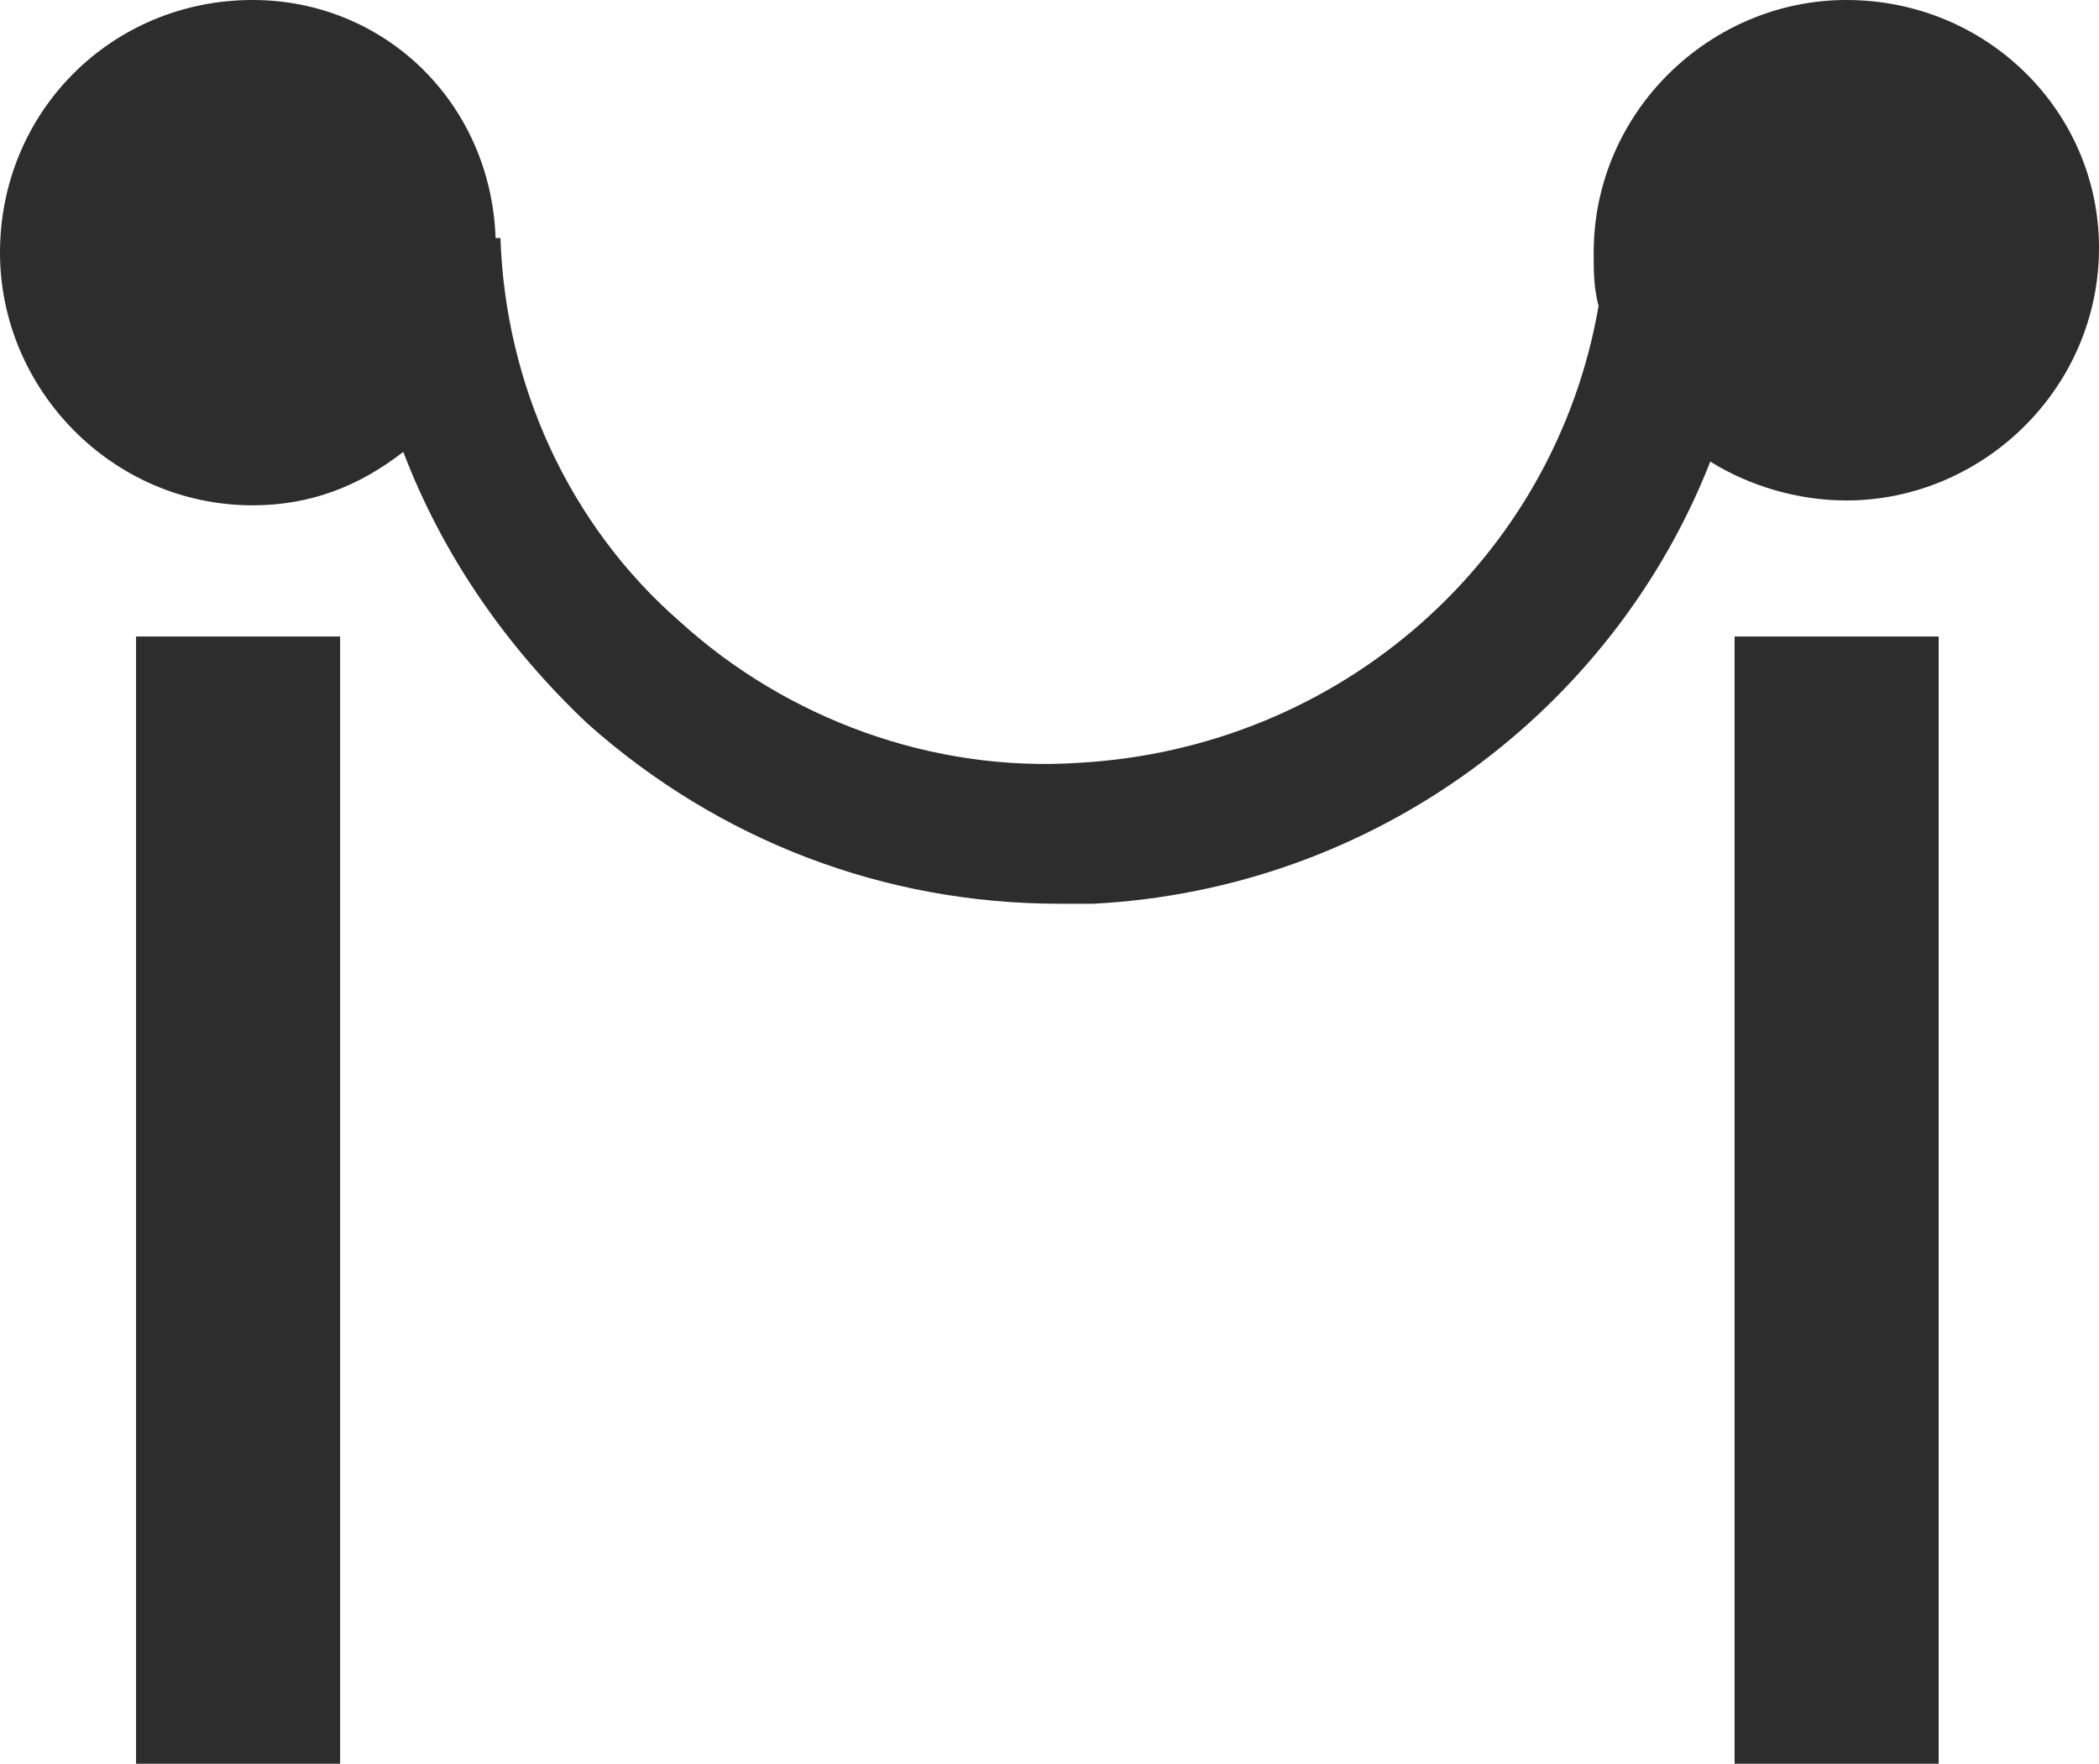
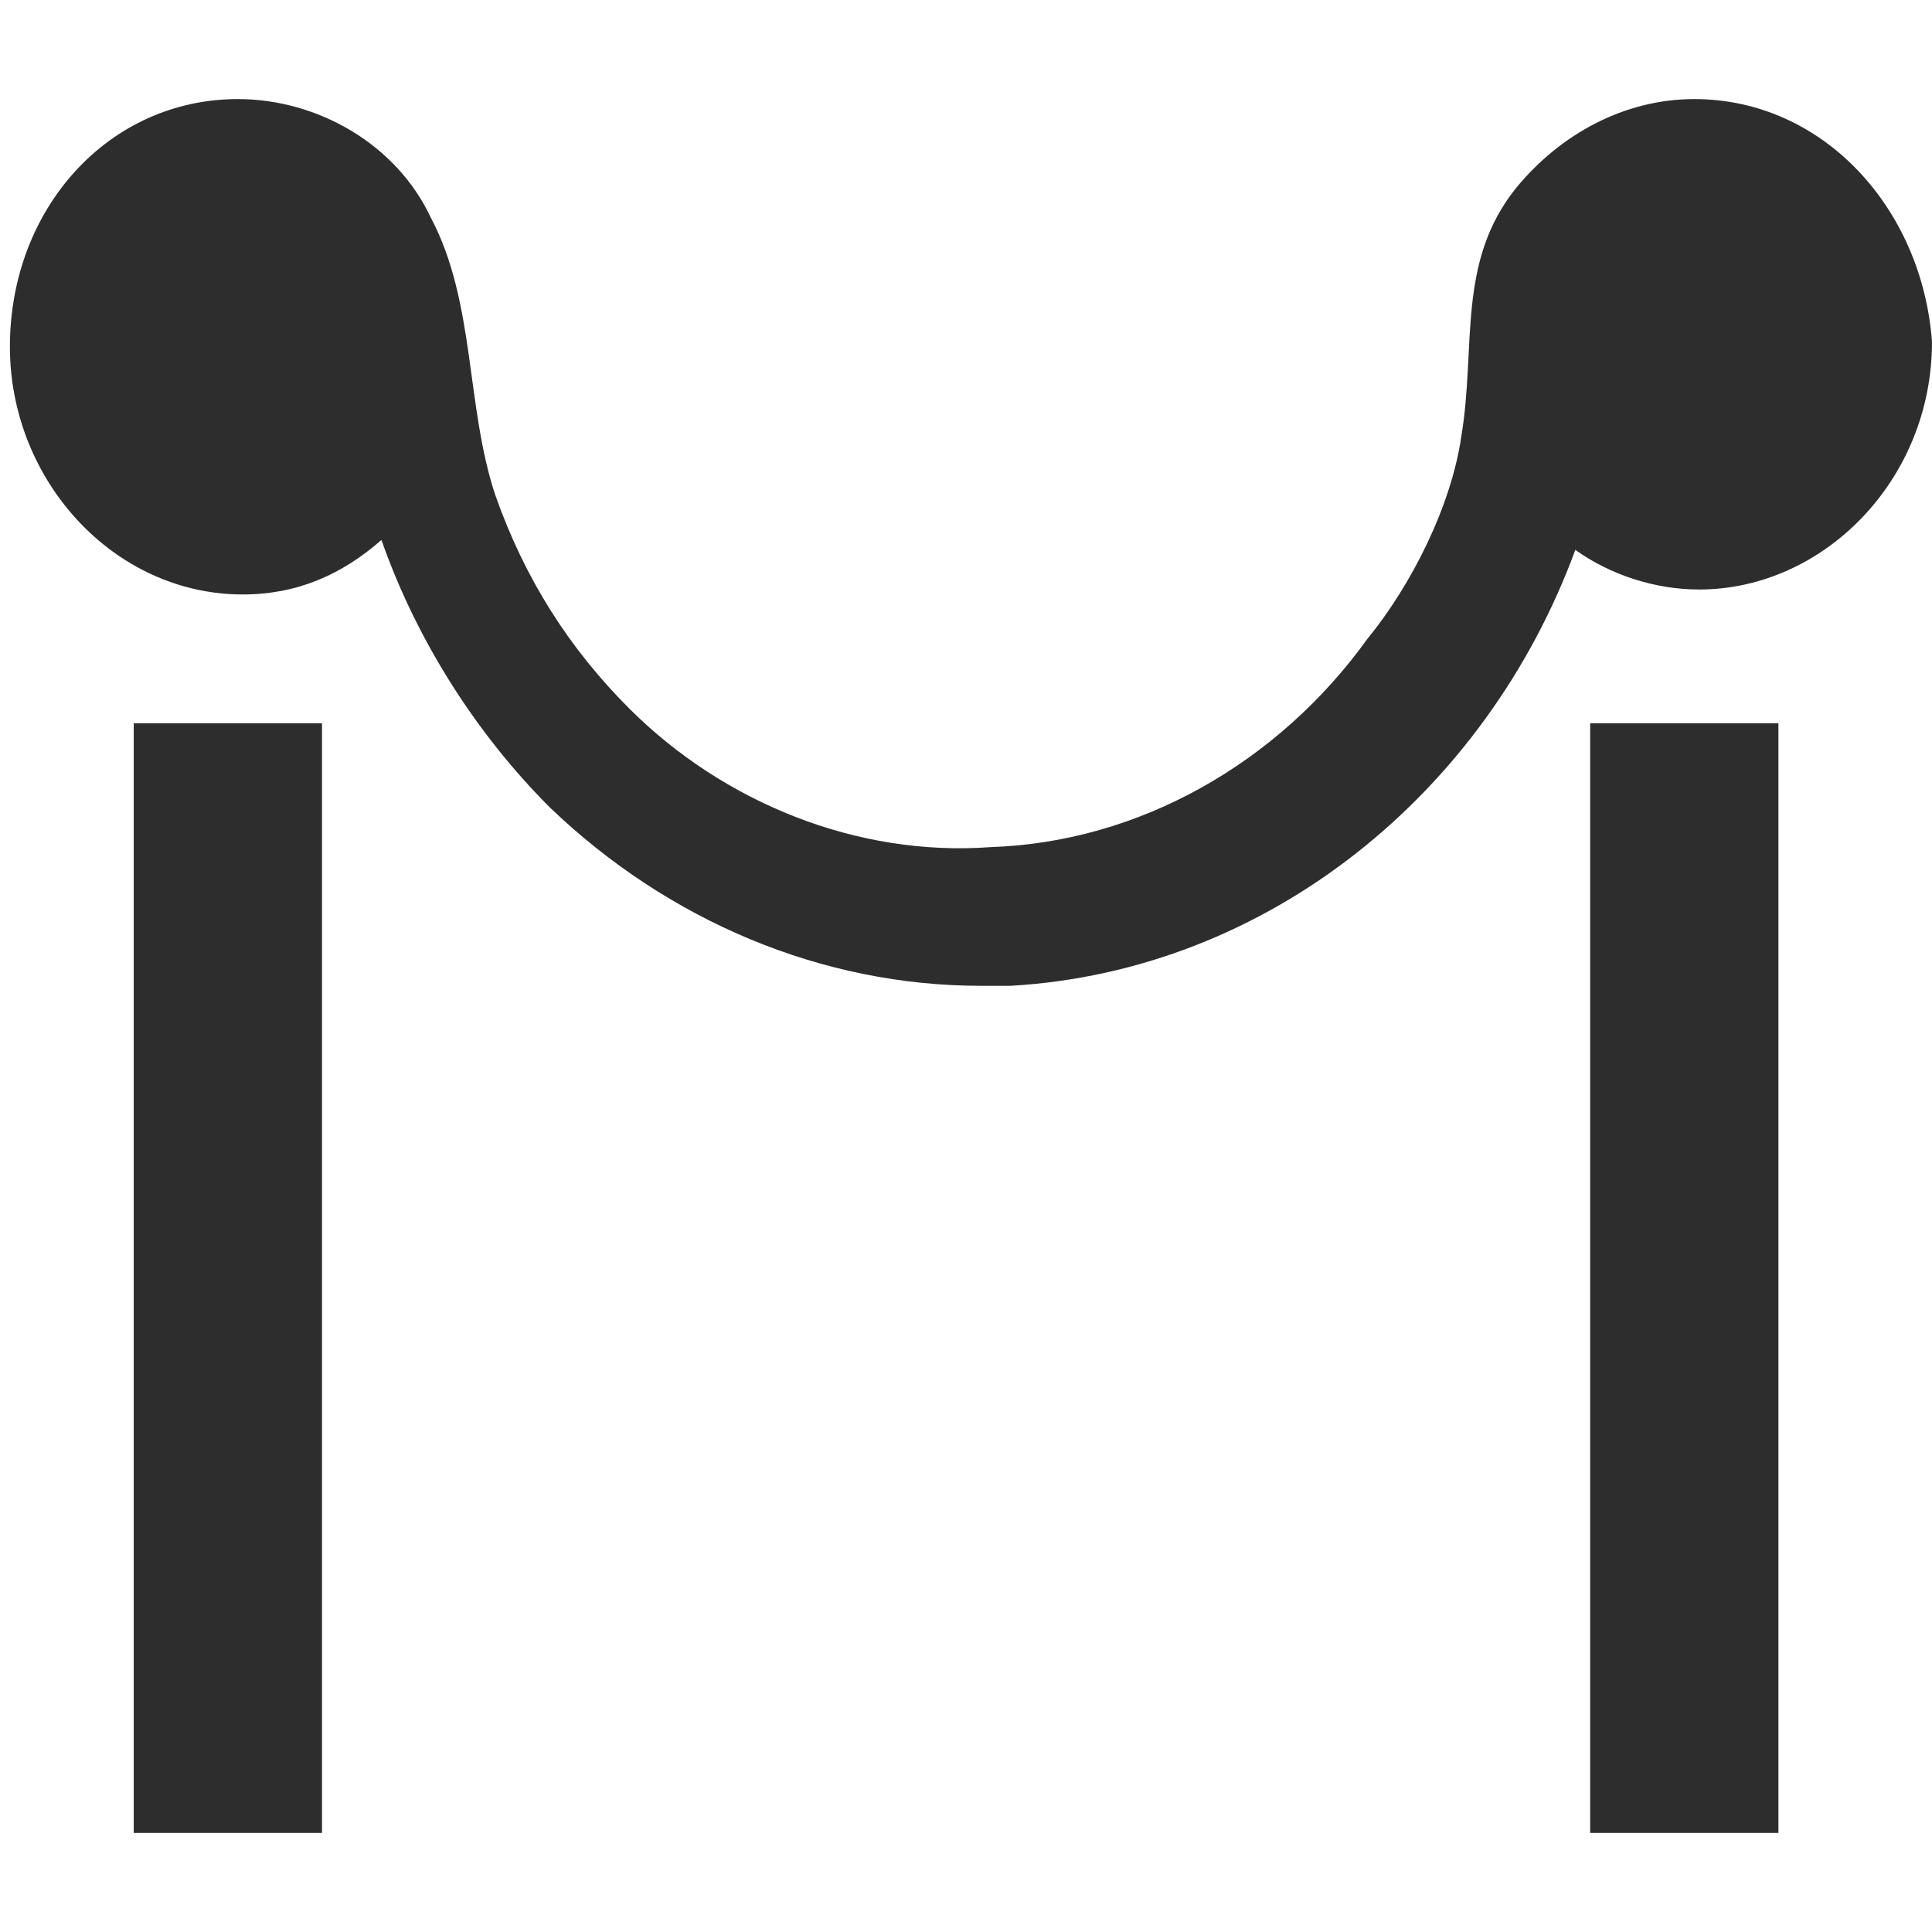
- <svg xmlns="http://www.w3.org/2000/svg" version="1.1" id="Layer_1" x="0px" y="0px" width="43.2px" height="36.3px" viewBox="0 0 43.2 36.3" style="enable-background:new 0 0 43.2 36.3;" xml:space="preserve">
+ <svg xmlns="http://www.w3.org/2000/svg" version="1.1" x="0px" y="0px" width="39px" height="39px" viewBox="0 0 39 39" style="enable-background:new 0 0 39 39;" xml:space="preserve">
  <style type="text/css">
	.st0{display:none;}
	.st1{display:inline;}
	.st2{fill:#2D2D2D;}
	.st3{display:inline;fill:#D81D4A;}
	.st4{fill:#D81D4A;}
	.st5{display:inline;fill:#2D2D2D;}
</style>
-   <g id="musical" class="st0">
-     <g class="st1">
-       <rect x="10.3" y="-0.7" class="st2" width="29.7" height="7.7" />
-       <path class="st2" d="M10.3,28.5c-0.8-0.4-1.6-0.7-2.6-0.7c-2.8,0-5.2,2.3-5.2,5.2c0,2.8,2.3,5.2,5.2,5.2c1.2,0,2.4-0.5,3.4-1.3    c1-0.9,1.5-2,1.7-3.3c0.1-0.7,0.1-1.6,0.1-2.3c0-0.9,0-1.8,0-2.7c0-2.4,0-4.7,0-7.1s0-4.7,0-7.1c0-1.4,0-2.9,0-4.3    c0-0.1,0-0.2,0-0.4h-2.6V28.5z" />
-       <path class="st2" d="M40,26.5c-0.1-1.5,0-3.1,0-4.6c0-2.3,0-4.7,0-7c0-1.6,0-3.2,0-4.9c0-0.1,0-0.2,0-0.3h-2.6v13.1    c-0.7-0.4-1.6-0.7-2.5-0.7c-2.8,0-5.2,2.3-5.2,5.2c0,2.8,2.3,5.2,5.2,5.2c1.5,0,3-0.7,4-1.9c0.9-1.1,1.2-2.5,1.1-3.9    C40,26.5,40,26.5,40,26.5z" />
-     </g>
-   </g>
-   <g id="musical-dla-dzieci" class="st0">
-     <rect x="10.3" y="-0.7" class="st3" width="29.7" height="7.7" />
-     <g class="st1">
-       <g>
-         <path class="st4" d="M24.2,45.5c-4.7,0-9-3.2-10.2-7.9l2.9-0.7c1,4,5.1,6.5,9.2,5.4c4-1,6.5-5.1,5.4-9.2l2.9-0.7     c1.4,5.6-2,11.4-7.6,12.8C25.9,45.4,25,45.5,24.2,45.5z" />
-       </g>
-     </g>
-     <g class="st1">
-       <g>
-         <path class="st4" d="M10.3,25c-0.8-0.4-1.6-0.7-2.6-0.7c-2.8,0-5.2,2.3-5.2,5.2s2.3,5.2,5.2,5.2c2.7,0,4.9-2.1,5.1-4.7h0.1V9.7     h-2.6V25z M7.7,31.4c-1.1,0-1.9-0.9-1.9-1.9c0-1.1,0.9-1.9,1.9-1.9c1.1,0,1.9,0.9,1.9,1.9C9.6,30.6,8.8,31.4,7.7,31.4z" />
-         <path class="st4" d="M40,23V9.6h-2.6v9.6c-0.7-0.4-1.6-0.7-2.5-0.7c-2.8,0-5.2,2.3-5.2,5.2s2.3,5.2,5.2,5.2     c2.8,0,5.2-2.3,5.2-5.2C40.1,23.5,40.1,23.2,40,23z M34.9,25.8c-1.1,0-1.9-0.9-1.9-1.9c0-1.1,0.9-1.9,1.9-1.9     c1.1,0,1.9,0.9,1.9,1.9C36.9,24.9,36,25.8,34.9,25.8z" />
-       </g>
-     </g>
-   </g>
-   <g id="wyklad-warsztat" class="st0">
-     <g class="st1">
-       <rect x="1.1" y="28.3" class="st2" width="40.4" height="7.7" />
-       <rect x="11.8" y="15.6" class="st2" width="19.2" height="7.7" />
-       <circle class="st2" cx="21.3" cy="4.6" r="5.2" />
-     </g>
-   </g>
-   <g id="wystawa" class="st0">
-     <g class="st1">
-       <rect x="9.3" y="32.8" class="st2" width="7.7" height="5.5" />
-       <rect x="25.6" y="32.8" class="st2" width="7.7" height="5.5" />
-     </g>
-     <g class="st1">
-       <g>
-         <rect x="2.2" y="-0.7" class="st2" width="7.7" height="30.4" />
-         <rect x="32.6" y="-0.7" class="st2" width="7.7" height="30.4" />
-       </g>
-       <circle class="st2" cx="21.3" cy="14.4" r="5.2" />
-     </g>
-   </g>
-   <g id="koncert" class="st0">
-     <g class="st1">
-       <rect x="26.9" y="-3.5" transform="matrix(0.7071 -0.7071 0.7071 0.7071 8.9411 19.6309)" class="st2" width="2.6" height="5.1" />
-       <rect x="38.9" y="8.6" transform="matrix(0.7071 -0.7071 0.7071 0.7071 3.8842 31.7016)" class="st2" width="2.6" height="5.1" />
-       <rect x="30.2" y="-6.7" transform="matrix(0.7071 -0.7071 0.7071 0.7071 12.1662 21.0252)" class="st2" width="2.6" height="5.1" />
-       <rect x="42.2" y="5.4" transform="matrix(0.7071 -0.7071 0.7071 0.7071 7.1093 33.0959)" class="st2" width="2.6" height="5.1" />
-       <rect x="21.8" y="5.9" transform="matrix(0.7071 -0.7071 0.7071 0.7071 1.8023 23.8261)" class="st2" width="15.7" height="7.7" />
-       <path class="st2" d="M11.3,14.4c-7.8,0-14.2,6.3-14.2,14.2s6.3,14.2,14.2,14.2s14.2-6.3,14.2-14.2S19.1,14.4,11.3,14.4z     M11.3,35.1c-3.6,0-6.6-2.9-6.6-6.6s2.9-6.6,6.6-6.6s6.6,2.9,6.6,6.6S14.9,35.1,11.3,35.1z" />
-     </g>
-   </g>
-   <g id="spektakl" class="st0">
-     <g class="st1">
-       <rect x="1" y="-0.9" class="st2" width="40.4" height="7.7" />
-       <g>
-         <circle class="st2" cx="15.2" cy="17" r="5.2" />
-         <circle class="st2" cx="27.3" cy="17" r="5.2" />
-       </g>
-       <g>
-         <circle class="st2" cx="8.4" cy="30.1" r="5.2" />
-         <circle class="st2" cx="34.1" cy="30.1" r="5.2" />
-         <circle class="st2" cx="20.4" cy="30.1" r="5.2" />
-       </g>
-     </g>
-   </g>
-   <g id="monodram-muzyczny" class="st0">
-     <rect x="17.3" y="23.4" class="st5" width="7.7" height="17" />
-     <circle class="st5" cx="21.2" cy="14.2" r="5.2" />
-     <g class="st1">
-       <g>
-         <rect x="2.2" y="-0.8" class="st2" width="7.7" height="30.4" />
-         <rect x="32.6" y="-0.8" class="st2" width="7.7" height="30.4" />
-       </g>
-     </g>
-   </g>
-   <g id="premiera" class="st0">
-     <rect x="5" y="14" class="st5" width="7.7" height="18.2" />
-     <rect x="29.8" y="14" class="st5" width="7.7" height="18.2" />
-     <path class="st5" d="M33.7-0.4c-2.8,0-5.2,2.3-5.2,5.2c0,0.1,0,0.3,0,0.4c-0.7,3.5-3.8,6.1-7.5,6c-3.5-0.1-6.4-2.5-7.2-5.7   c0-0.3,0.1-0.5,0.1-0.8c0-2.8-2.3-5.2-5.2-5.2c-2.8,0-5.2,2.3-5.2,5.2c0,2.8,2.3,5.2,5.2,5.2c1.2,0,2.3-0.4,3.2-1.1   c1.4,2.4,3.7,4.3,6.4,5.1c0.8,0.2,1.7,0.4,2.6,0.4c4.1,0.1,7.6-2.2,9.4-5.5c0.9,0.7,2,1.2,3.2,1.2c2.8,0,5.2-2.3,5.2-5.2   C38.9,1.9,36.5-0.4,33.7-0.4z" />
-   </g>
-   <g>
-     <rect x="2.8" y="13.1" class="st2" width="4.2" height="23.2" />
-     <path class="st2" d="M38,0c-2.8,0-5.2,2.3-5.2,5.2c0,0.4,0,0.7,0.1,1.1c-0.9,5.2-5.3,9.1-10.7,9.4c-3,0.2-6-0.9-8.2-2.9   c-2.3-2-3.6-4.9-3.7-7.9l-0.1,0C10.1,2.1,7.9,0,5.2,0C2.3,0,0,2.3,0,5.2c0,2.8,2.3,5.2,5.2,5.2c1.2,0,2.2-0.4,3.1-1.1   c0.8,2.1,2.1,4,3.8,5.6c2.7,2.4,6.1,3.7,9.7,3.7c0.2,0,0.5,0,0.7,0c5.8-0.3,10.7-4,12.7-9.1C36,10,37,10.3,38,10.3   c2.8,0,5.2-2.3,5.2-5.2C43.2,2.3,40.9,0,38,0z" />
-     <rect x="35.7" y="13.1" class="st2" width="4.2" height="23.2" />
+   <g id="edukacja" class="st0">
+     <g id="musical">
+       <g class="st1">
+         <rect x="8.1" y="0.6" class="st2" width="29.7" height="7.7" />
+         <path class="st2" d="M8.1,29.9c-0.8-0.4-1.6-0.7-2.6-0.7c-2.8,0-5.2,2.3-5.2,5.2c0,2.8,2.3,5.2,5.2,5.2c1.2,0,2.4-0.5,3.4-1.3     c1-0.9,1.5-2,1.7-3.3c0.1-0.7,0.1-1.6,0.1-2.3c0-0.9,0-1.8,0-2.7c0-2.4,0-4.7,0-7.1s0-4.7,0-7.1c0-1.4,0-2.9,0-4.3     c0-0.1,0-0.2,0-0.4H8.1V29.9z" />
+         <path class="st2" d="M37.8,27.9c-0.1-1.5,0-3.1,0-4.6c0-2.3,0-4.7,0-7c0-1.6,0-3.2,0-4.9c0-0.1,0-0.2,0-0.3h-2.6v13.1     c-0.7-0.4-1.6-0.7-2.5-0.7c-2.8,0-5.2,2.3-5.2,5.2c0,2.8,2.3,5.2,5.2,5.2c1.5,0,3-0.7,4-1.9c0.9-1.1,1.2-2.5,1.1-3.9     C37.8,27.9,37.8,27.9,37.8,27.9z" />
+       </g>
+     </g>
+     <g id="musical-dla-dzieci">
+       <rect x="8.2" y="0.6" class="st3" width="29.7" height="7.7" />
+       <g class="st1">
+         <g>
+           <path class="st4" d="M22,46.8c-4.7,0-9-3.2-10.2-7.9l2.9-0.7c1,4,5.1,6.5,9.2,5.4c4-1,6.5-5.1,5.4-9.2l2.9-0.7      c1.4,5.6-2,11.4-7.6,12.8C23.8,46.8,22.9,46.8,22,46.8z" />
+         </g>
+       </g>
+       <g class="st1">
+         <g>
+           <path class="st4" d="M8.1,26.4c-0.8-0.4-1.6-0.7-2.6-0.7c-2.8,0-5.2,2.3-5.2,5.2s2.3,5.2,5.2,5.2c2.7,0,4.9-2.1,5.1-4.7h0.1V11      H8.1V26.4z M5.5,32.8c-1.1,0-1.9-0.9-1.9-1.9c0-1.1,0.9-1.9,1.9-1.9c1.1,0,1.9,0.9,1.9,1.9C7.4,31.9,6.6,32.8,5.5,32.8z" />
+           <path class="st4" d="M37.8,24.4V10.9h-2.6v9.6c-0.7-0.4-1.6-0.7-2.5-0.7c-2.8,0-5.2,2.3-5.2,5.2s2.3,5.2,5.2,5.2      c2.8,0,5.2-2.3,5.2-5.2C37.9,24.9,37.9,24.5,37.8,24.4z M32.8,27.1c-1.1,0-1.9-0.9-1.9-1.9c0-1.1,0.9-1.9,1.9-1.9      c1.1,0,1.9,0.9,1.9,1.9C34.8,26.2,33.8,27.1,32.8,27.1z" />
+         </g>
+       </g>
+     </g>
+     <g id="wyklad-warsztat">
+       <g class="st1">
+         <rect x="-1" y="29.6" class="st2" width="40.4" height="7.7" />
+         <rect x="9.6" y="16.9" class="st2" width="19.2" height="7.7" />
+         <circle class="st2" cx="19.1" cy="5.9" r="5.2" />
+       </g>
+     </g>
+     <g id="wystawa">
+       <g class="st1">
+         <rect x="7.1" y="34.1" class="st2" width="7.7" height="5.5" />
+         <rect x="23.4" y="34.1" class="st2" width="7.7" height="5.5" />
+       </g>
+       <g class="st1">
+         <g>
+           <rect x="0.1" y="0.6" class="st2" width="7.7" height="30.4" />
+           <rect x="30.4" y="0.6" class="st2" width="7.7" height="30.4" />
+         </g>
+         <circle class="st2" cx="19.1" cy="15.8" r="5.2" />
+       </g>
+     </g>
+     <g id="koncert">
+       <g class="st1">
+         <rect x="24.7" y="-2.2" transform="matrix(0.7071 -0.7071 0.7071 0.7071 7.3879 18.5042)" class="st2" width="2.6" height="5.1" />
+         <rect x="36.9" y="9.9" transform="matrix(0.7071 -0.7071 0.7071 0.7071 2.3542 30.6344)" class="st2" width="2.6" height="5.1" />
+         <rect x="28" y="-5.4" transform="matrix(0.7071 -0.7071 0.7071 0.7071 10.6173 19.8969)" class="st2" width="2.6" height="5.1" />
+         <rect x="40.2" y="6.7" transform="matrix(0.7071 -0.7071 0.7071 0.7071 5.5836 32.0271)" class="st2" width="2.6" height="5.1" />
+         <rect x="19.8" y="7.2" transform="matrix(0.7071 -0.7071 0.7071 0.7071 0.2634 22.7758)" class="st2" width="15.7" height="7.7" />
+         <path class="st2" d="M9.1,15.8c-7.8,0-14.2,6.3-14.2,14.2S1.2,44.2,9.1,44.2s14.2-6.3,14.2-14.2S16.9,15.8,9.1,15.8z M9.1,36.4     c-3.6,0-6.6-2.9-6.6-6.6s2.9-6.6,6.6-6.6s6.6,2.9,6.6,6.6C15.8,33.6,12.8,36.4,9.1,36.4z" />
+       </g>
+     </g>
+     <g id="spektakl">
+       <g class="st1">
+         <rect x="-1.1" y="0.4" class="st2" width="40.4" height="7.7" />
+         <g>
+           <circle class="st2" cx="13" cy="18.4" r="5.2" />
+           <circle class="st2" cx="25.1" cy="18.4" r="5.2" />
+         </g>
+         <g>
+           <circle class="st2" cx="6.2" cy="31.4" r="5.2" />
+           <circle class="st2" cx="31.9" cy="31.4" r="5.2" />
+           <circle class="st2" cx="18.2" cy="31.4" r="5.2" />
+         </g>
+       </g>
+     </g>
+     <g id="monodram-muzyczny">
+       <rect x="15.1" y="24.8" class="st5" width="7.7" height="17" />
+       <circle class="st5" cx="19" cy="15.5" r="5.2" />
+       <g class="st1">
+         <g>
+           <rect x="0.1" y="0.4" class="st2" width="7.7" height="30.4" />
+           <rect x="30.4" y="0.4" class="st2" width="7.7" height="30.4" />
+         </g>
+       </g>
+     </g>
+     <g id="premiera">
+       <rect x="2.8" y="15.3" class="st5" width="7.7" height="18.2" />
+       <rect x="27.6" y="15.3" class="st5" width="7.7" height="18.2" />
+       <path class="st5" d="M31.6,0.9c-2.8,0-5.2,2.3-5.2,5.2c0,0.1,0,0.3,0,0.4c-0.7,3.5-3.8,6.1-7.5,6c-3.5-0.1-6.4-2.5-7.2-5.7    c0-0.3,0.1-0.5,0.1-0.8c0-2.8-2.3-5.2-5.2-5.2C3.7,0.8,1.3,3.1,1.3,6c0,2.8,2.3,5.2,5.2,5.2c1.2,0,2.3-0.4,3.2-1.1    c1.4,2.4,3.7,4.3,6.4,5.1c0.8,0.2,1.7,0.4,2.6,0.4c4.1,0.1,7.6-2.2,9.4-5.5c0.9,0.7,2,1.2,3.2,1.2c2.8,0,5.2-2.3,5.2-5.2    C36.8,3.2,34.3,0.9,31.6,0.9z" />
+     </g>
+     <rect x="-1.4" y="7.5" class="st5" width="41.7" height="1.6" />
+     <rect x="-1.3" y="15" class="st5" width="41.7" height="1.6" />
+     <rect x="-1.3" y="22.4" class="st5" width="41.7" height="1.6" />
+     <rect x="-1.4" y="29.8" class="st5" width="41.7" height="1.6" />
+     <rect x="-1.3" y="37.3" class="st5" width="41.7" height="1.6" />
+     <circle class="st5" cx="11.4" cy="23.4" r="5.2" />
+     <rect x="14" y="0.1" class="st5" width="2.6" height="23.7" />
+   </g>
+   <g id="warsztat" class="st0">
+     <g class="st1">
+       <rect x="21" y="31.3" class="st2" width="18.1" height="7.8" />
+       <ellipse class="st2" cx="30.1" cy="20.3" rx="4.9" ry="5.2" />
+       <rect x="-0.2" y="17.3" class="st2" width="18.1" height="22" />
+       <ellipse class="st2" cx="8.9" cy="6.4" rx="4.9" ry="5.2" />
+     </g>
+   </g>
+   <g id="spektakl_muzyczny" class="st0">
+     <g class="st1">
+       <rect x="16.1" y="0" class="st2" width="7.2" height="15.8" />
+       <circle class="st2" cx="7.6" cy="6" r="4.8" />
+       <path class="st2" d="M31.4,1.1c-2.6,0-4.8,2.1-4.8,4.8s2.1,4.8,4.8,4.8s4.8-2.1,4.8-4.8S34.1,1.1,31.4,1.1z M31.4,7.7    c-1,0-1.8-0.8-1.8-1.8c0-1,0.8-1.8,1.8-1.8c1,0,1.8,0.8,1.8,1.8C33.3,6.9,32.5,7.7,31.4,7.7z" />
+       <path class="st2" d="M19.6,18.3c-5.7,0-10.2,4.6-10.2,10.2S14,38.8,19.6,38.8s10.2-4.6,10.2-10.2S25.3,18.3,19.6,18.3z M19.6,33.3    c-2.6,0-4.7-2.1-4.7-4.7s2.1-4.7,4.7-4.7s4.7,2.1,4.7,4.7C24.4,31.2,22.2,33.3,19.6,33.3z" />
+     </g>
+   </g>
+   <g id="spektakl_familijny" class="st0">
+     <g class="st1">
+       <g>
+         <rect x="3.6" y="29.7" class="st2" width="7.3" height="7.7" />
+         <rect x="3.6" y="1.6" class="st2" width="7.3" height="7.7" />
+       </g>
+       <path class="st2" d="M17,1.3c10.1-0.1,18.3,8,18.4,18.1c0.1,10.1-8,18.3-18.1,18.4" />
+     </g>
+   </g>
+   <g id="salon_poezji" class="st0">
+     <g class="st1">
+       <rect x="2.2" y="2" class="st2" width="6.8" height="34.6" />
+       <rect x="13.8" y="6.2" class="st2" width="6.8" height="30.4" />
+       <polygon class="st2" points="22.7,11.3 29.1,8.9 36.8,34.5 30.4,37   " />
+     </g>
+   </g>
+   <g id="premiera_00000039845462209195030350000001554899127189298574_">
+     <g>
+       <rect x="2.7" y="14.6" class="st2" width="3.8" height="22.4" />
+       <path class="st2" d="M34.2,2c-1.4,0-2.7,0.7-3.6,1.8c-1.2,1.5-0.8,3.2-1.1,5c-0.2,1.4-1,3-1.9,4.1C25.8,15.4,23,17,20,17.1    c-2.7,0.2-5.4-0.9-7.3-2.8c-1.2-1.2-2.1-2.6-2.7-4.3C9.4,8.2,9.6,6.1,8.7,4.4C8,2.9,6.4,2,4.8,2C2.2,2,0.2,4.2,0.2,7    c0,2.7,2.1,5,4.7,5c1.1,0,2-0.4,2.8-1.1c0.7,2,1.9,3.9,3.4,5.4c2.4,2.3,5.5,3.6,8.7,3.6c0.2,0,0.4,0,0.6,0    c5.2-0.3,9.6-3.9,11.4-8.8c0.7,0.5,1.6,0.8,2.5,0.8c2.5,0,4.7-2.2,4.7-5C38.8,4.2,36.8,2,34.2,2z" />
+       <rect x="32.1" y="14.6" class="st2" width="3.8" height="22.4" />
+     </g>
+   </g>
+   <g id="pokaz" class="st0">
+     <path class="st5" d="M35.6,1.5l-2.7,0.6c1.9,7.6-2.7,15.3-10.2,17.2c-0.6,0.2-1.1,0.3-1.7,0.3l-4.5-7l10.4-6.6l-3.9-6L10.6,8l3.9,6   l3.8,5.8c-2.2-0.2-4.4-0.8-6.3-1.9c-3.2-1.9-5.6-5-6.5-8.7L2.8,10c1.1,4.4,3.9,8.1,7.8,10.4c2.7,1.6,5.7,2.4,8.6,2.4   c0.3,0,0.6,0,0.8,0l4.2,6.5c-0.8,0-1.7,0.3-2.4,0.7c-2.2,1.4-2.9,4.4-1.5,6.6c1.4,2.2,4.4,2.9,6.6,1.5c1.3-0.8,2.1-2.3,2.2-3.8   c0.2-2.3-1.7-4.2-2.9-6c-1.2-1.9-2.5-3.8-3.7-5.7c0.3-0.1,0.5-0.1,0.7-0.2C32.4,19.9,37.9,10.6,35.6,1.5z" />
+   </g>
+   <g id="monodram" class="st0">
+     <circle class="st5" cx="20.2" cy="16.2" r="9.3" />
+     <rect x="-0.7" y="28.5" class="st5" width="41.7" height="4.2" />
+   </g>
+   <g id="koncert_familijny" class="st0">
+     <g class="st1">
+       <path class="st2" d="M35.3,30.8L35.3,30.8L26.5,17l8.4-5.4l-4.2-6.5l-10.5,6.8l2,3.2L30.5,28c-0.9,0-1.8,0.3-2.6,0.8    c-2.4,1.5-3.1,4.7-1.6,7.1c1.5,2.4,4.7,3.1,7.1,1.6C35.8,36.1,36.5,33.1,35.3,30.8z" />
+       <path class="st2" d="M12.7,19.4L12.7,19.4l8.5-17.9l-2.4-1.1l-6.3,13.5c-0.5-0.7-1.2-1.4-2-1.8c-2.6-1.2-5.6-0.1-6.9,2.5    c-1.2,2.6-0.1,5.6,2.5,6.9C8.5,22.6,11.3,21.6,12.7,19.4z" />
+     </g>
+   </g>
+   <g id="koncert_edukacyjny" class="st0">
+     <g class="st1">
+       <circle class="st2" cx="31.2" cy="10.4" r="5.2" />
+       <rect x="2.6" y="9.6" class="st2" width="7.7" height="24.2" />
+       <rect x="14.9" y="16" class="st2" width="7.7" height="17.7" />
+       <rect x="26.8" y="20.6" class="st2" width="7.7" height="13.1" />
+     </g>
+   </g>
+   <g id="festiwal" class="st0">
+     <g class="st1">
+       <rect x="2.1" y="19.9" class="st2" width="26.5" height="14.6" />
+       <rect x="31.3" y="22.4" class="st2" width="6.1" height="10.2" />
+       <circle class="st2" cx="22.8" cy="10.4" r="5.9" />
+       <circle class="st2" cx="7.5" cy="10.5" r="5.9" />
+     </g>
+   </g>
+   <g id="edukacyjny" class="st0">
+     <g id="goscinny" class="st1">
+       <g>
+         <g>
+           <path class="st2" d="M15.9,37.1c-5.3-1.3-9.2-6.2-9.3-11.9h3.5c0,4.8,3.9,8.8,8.8,8.8c4.8,0,8.8-4,8.8-8.8h3.5      c0,6.8-5.5,12.3-12.2,12.3C17.9,37.5,16.9,37.4,15.9,37.1z" />
+         </g>
+       </g>
+       <rect x="-0.7" y="13.8" class="st2" width="40.4" height="7.7" />
+       <rect x="9.9" y="1.1" class="st2" width="19.2" height="7.7" />
+     </g>
+   </g>
+   <g id="koncert_00000132085226507862638870000009764314829319038123_" class="st0">
+     <rect x="21.2" y="3.5" transform="matrix(0.7071 -0.7071 0.7071 0.7071 2.4122 17.502)" class="st5" width="2.4" height="4.6" />
+     <rect x="32.1" y="14.5" transform="matrix(0.7071 -0.7071 0.7071 0.7071 -2.111 28.4785)" class="st5" width="2.4" height="4.6" />
+     <rect x="24.2" y="0.7" transform="matrix(0.7071 -0.7071 0.7071 0.7071 5.3113 18.831)" class="st5" width="2.4" height="4.6" />
+     <rect x="35.1" y="11.6" transform="matrix(0.7071 -0.7071 0.7071 0.7071 0.8146 29.7433)" class="st5" width="2.4" height="4.6" />
+     <path class="st5" d="M34.1,9.9l-4.9-4.9l-9.7,9.7c-1.8-1-4-1.6-6.2-1.6C6.2,13,0.4,18.7,0.4,25.9s5.7,12.9,12.9,12.9   s12.9-5.7,12.9-12.9c0-2.3-0.6-4.5-1.7-6.4L34.1,9.9z M13.3,31.8c-3.3,0-5.9-2.6-5.9-5.9s2.6-6,6-6s6,2.6,6,6   C19.3,29.3,16.6,31.8,13.3,31.8z" />
+   </g>
+   <g id="monodram_00000112595544190519136040000001529538503238888862_" class="st0">
+     <g id="monodram-muzyczny_00000127755214011083108080000005504588030606926485_" class="st1">
+       <rect x="15.5" y="22" class="st2" width="7.7" height="17" />
+       <circle class="st2" cx="19.4" cy="12.8" r="5.2" />
+       <g>
+         <g>
+           <rect x="0.5" y="-2.3" class="st2" width="7.7" height="30.4" />
+           <rect x="30.8" y="-2.3" class="st2" width="7.7" height="30.4" />
+         </g>
+       </g>
+     </g>
+   </g>
+   <g id="musical_dla_dzieci" class="st0">
+     <rect x="8.4" y="0.5" class="st3" width="29.7" height="7.7" />
+     <g class="st1">
+       <g>
+         <path class="st4" d="M20.5,38.8c-4.7,0-9-3.2-10.2-7.9l2.9-0.7c1,4,5.1,6.5,9.2,5.4c4-1,6.5-5.1,5.4-9.2l2.9-0.7     c1.4,5.6-2,11.4-7.6,12.8C22.2,38.7,21.4,38.8,20.5,38.8z" />
+       </g>
+     </g>
+     <g class="st1">
+       <g>
+         <path class="st4" d="M8.4,20.4c-0.8-0.4-1.6-0.7-2.6-0.7c-2.8,0-5.2,2.3-5.2,5.2c0,2.9,2.3,5.2,5.2,5.2c2.2,0,4.2-1.6,4.9-3.7     c0.5-1.6,0.3-3.5,0.3-5.2c0-3.5,0-7.1,0-10.6c0-0.2,0-0.5,0-0.7H8.4V20.4z M5.8,26.8c-1.1,0-1.9-0.9-1.9-1.9     c0-1.1,0.9-1.9,1.9-1.9c1.1,0,1.9,0.9,1.9,1.9C7.8,25.9,6.9,26.8,5.8,26.8z" />
+         <path class="st4" d="M38.2,18.3c0-0.5,0-1.1-0.1-1.6c0-0.6,0-6.9,0-6.9c0,0-2.6,0-2.6,0v4.8c-0.7-0.4-1.6-0.7-2.5-0.7     c-2.8,0-5.2,2.3-5.2,5.2c0,2.9,2.3,5.2,5.2,5.2c1.7,0,3.3-0.9,4.3-2.3C38,20.8,38.2,19.6,38.2,18.3z M33.1,21.1     c-1.1,0-1.9-0.9-1.9-1.9c0-1.1,0.9-1.9,1.9-1.9c1.1,0,1.9,0.9,1.9,1.9C35,20.3,34.1,21.1,33.1,21.1z" />
+       </g>
+     </g>
+   </g>
+   <g id="musical_00000020378449555159311690000011158705996151581341_" class="st0">
+     <rect x="8.6" y="0.1" class="st5" width="29.7" height="7.7" />
+     <path class="st5" d="M8.6,28.1C7.8,27.7,7,27.4,6,27.4c-2.8,0-5.2,2.3-5.2,5.2c0,2.8,2.3,5.2,5.2,5.2c1.2,0,2.4-0.5,3.4-1.3   c1-0.9,1.5-2,1.7-3.3c0.1-0.7,0.1-1.6,0.1-2.3c0-0.9,0-1.8,0-2.7c0-2.4,0-4.7,0-7.1s0-4.7,0-7.1c0-1.4,0-1.9,0-3.3   c0-0.1,0-0.2,0-0.4H8.6V28.1z" />
+     <path class="st5" d="M38.4,26c-0.1-1.5,0-3.1,0-4.6c0-2.3,0-4.7,0-7c0-1.6,0-2.2,0-3.9c0-0.1,0-0.2,0-0.3h-2.6v12.1   c-0.7-0.4-1.6-0.7-2.5-0.7c-2.8,0-5.2,2.3-5.2,5.2c0,2.8,2.3,5.2,5.2,5.2c1.5,0,3-0.7,4-1.9c0.9-1.1,1.2-2.5,1.1-3.9   C38.4,26.1,38.4,26.1,38.4,26z" />
+   </g>
+   <g id="operetka_00000006699770087838417400000014113532126148262069_" class="st0">
+     <g id="operetka" class="st1">
+       <circle class="st2" cx="15.2" cy="7.7" r="7.1" />
+       <circle class="st2" cx="30.8" cy="7.7" r="7.1" />
+       <rect x="1" y="0.1" class="st2" width="4.2" height="38.9" />
+     </g>
+   </g>
+   <g id="spektakl_baletowy" class="st0">
+     <g id="spektakl-baletowy" class="st1">
+       <g>
+         <path class="st2" d="M3.3,42.2c-0.1-8.7,6.9-15.7,15.5-15.8c8.7-0.1,15.7,6.9,15.8,15.5" />
+         <rect x="9.4" y="15.1" class="st2" width="19.2" height="10.2" />
+         <circle class="st2" cx="19" cy="8.6" r="5.2" />
+         <circle class="st2" cx="11.9" cy="2.9" r="2.6" />
+       </g>
+     </g>
+   </g>
+   <g id="spektakl_00000013180651804621884680000001422566639138025370_" class="st0">
+     <g id="spektakl_00000152983191390929420420000008436630361902504611_" class="st1">
+       <g>
+         <rect x="-0.7" y="1.4" class="st2" width="40.4" height="7.7" />
+         <g>
+           <circle class="st2" cx="13.5" cy="19.3" r="5.2" />
+           <circle class="st2" cx="25.6" cy="19.3" r="5.2" />
+         </g>
+         <g>
+           <circle class="st2" cx="6.7" cy="32.4" r="5.2" />
+           <circle class="st2" cx="32.4" cy="32.4" r="5.2" />
+           <circle class="st2" cx="18.7" cy="32.4" r="5.2" />
+         </g>
+       </g>
+     </g>
+   </g>
+   <g id="widowisko_muzyczne" class="st0">
+     <g id="widowisko-muzyczne" class="st1">
+       <circle class="st2" cx="5.4" cy="5.5" r="5.2" />
+       <rect x="31" y="0.3" class="st2" width="13.5" height="7.7" />
+       <path class="st2" d="M18.7,10.3h-2.6v18.9c-0.8-0.4-1.6-0.7-2.6-0.7c-2.8,0-5.2,2.3-5.2,5.2c0,2.9,2.3,5.2,5.2,5.2    c2.3,0,4-1.5,4.8-3.6c0.5-1.3,0.4-2.5,0.4-3.9c0-3.4,0-6.9,0-10.3C18.7,17.5,18.7,13.9,18.7,10.3z" />
+       <path class="st2" d="M33.8,27.1c0-0.8,0-1.6,0-2.4c0-3.6,0-7.2,0-10.8c0-1.2,0-2.4,0-3.6h-2.6v13.1c-0.7-0.4-1.6-0.7-2.5-0.7    c-2.8,0-5.2,2.3-5.2,5.2c0,2.8,2.3,5.2,5.2,5.2c2.3,0,4.1-1.4,4.8-3.6C33.8,28.7,33.8,27.9,33.8,27.1z" />
+     </g>
+   </g>
+   <g id="wystawa_00000060012093815064824570000012485706849789292692_" class="st0">
+     <g id="wystawa_00000173126288994236338830000006683544263792706459_" class="st1">
+       <g>
+         <rect x="7.5" y="33.5" class="st2" width="7.7" height="5.5" />
+         <rect x="23.7" y="33.5" class="st2" width="7.7" height="5.5" />
+       </g>
+       <g>
+         <g>
+           <rect x="0.5" class="st2" width="7.7" height="30.4" />
+           <rect x="30.8" class="st2" width="7.7" height="30.4" />
+         </g>
+         <circle class="st2" cx="19.5" cy="15.2" r="5.2" />
+       </g>
+     </g>
+   </g>
+   <g id="wyklad" class="st0">
+     <g id="wyklad-warsztat_00000159455379002970205090000015602296651598155170_" class="st1">
+       <g>
+         <rect x="-0.7" y="31.2" class="st2" width="40.4" height="7.7" />
+         <rect x="9.9" y="18.5" class="st2" width="19.2" height="7.7" />
+         <circle class="st2" cx="19.5" cy="7.5" r="5.2" />
+       </g>
+     </g>
  </g>
</svg>
